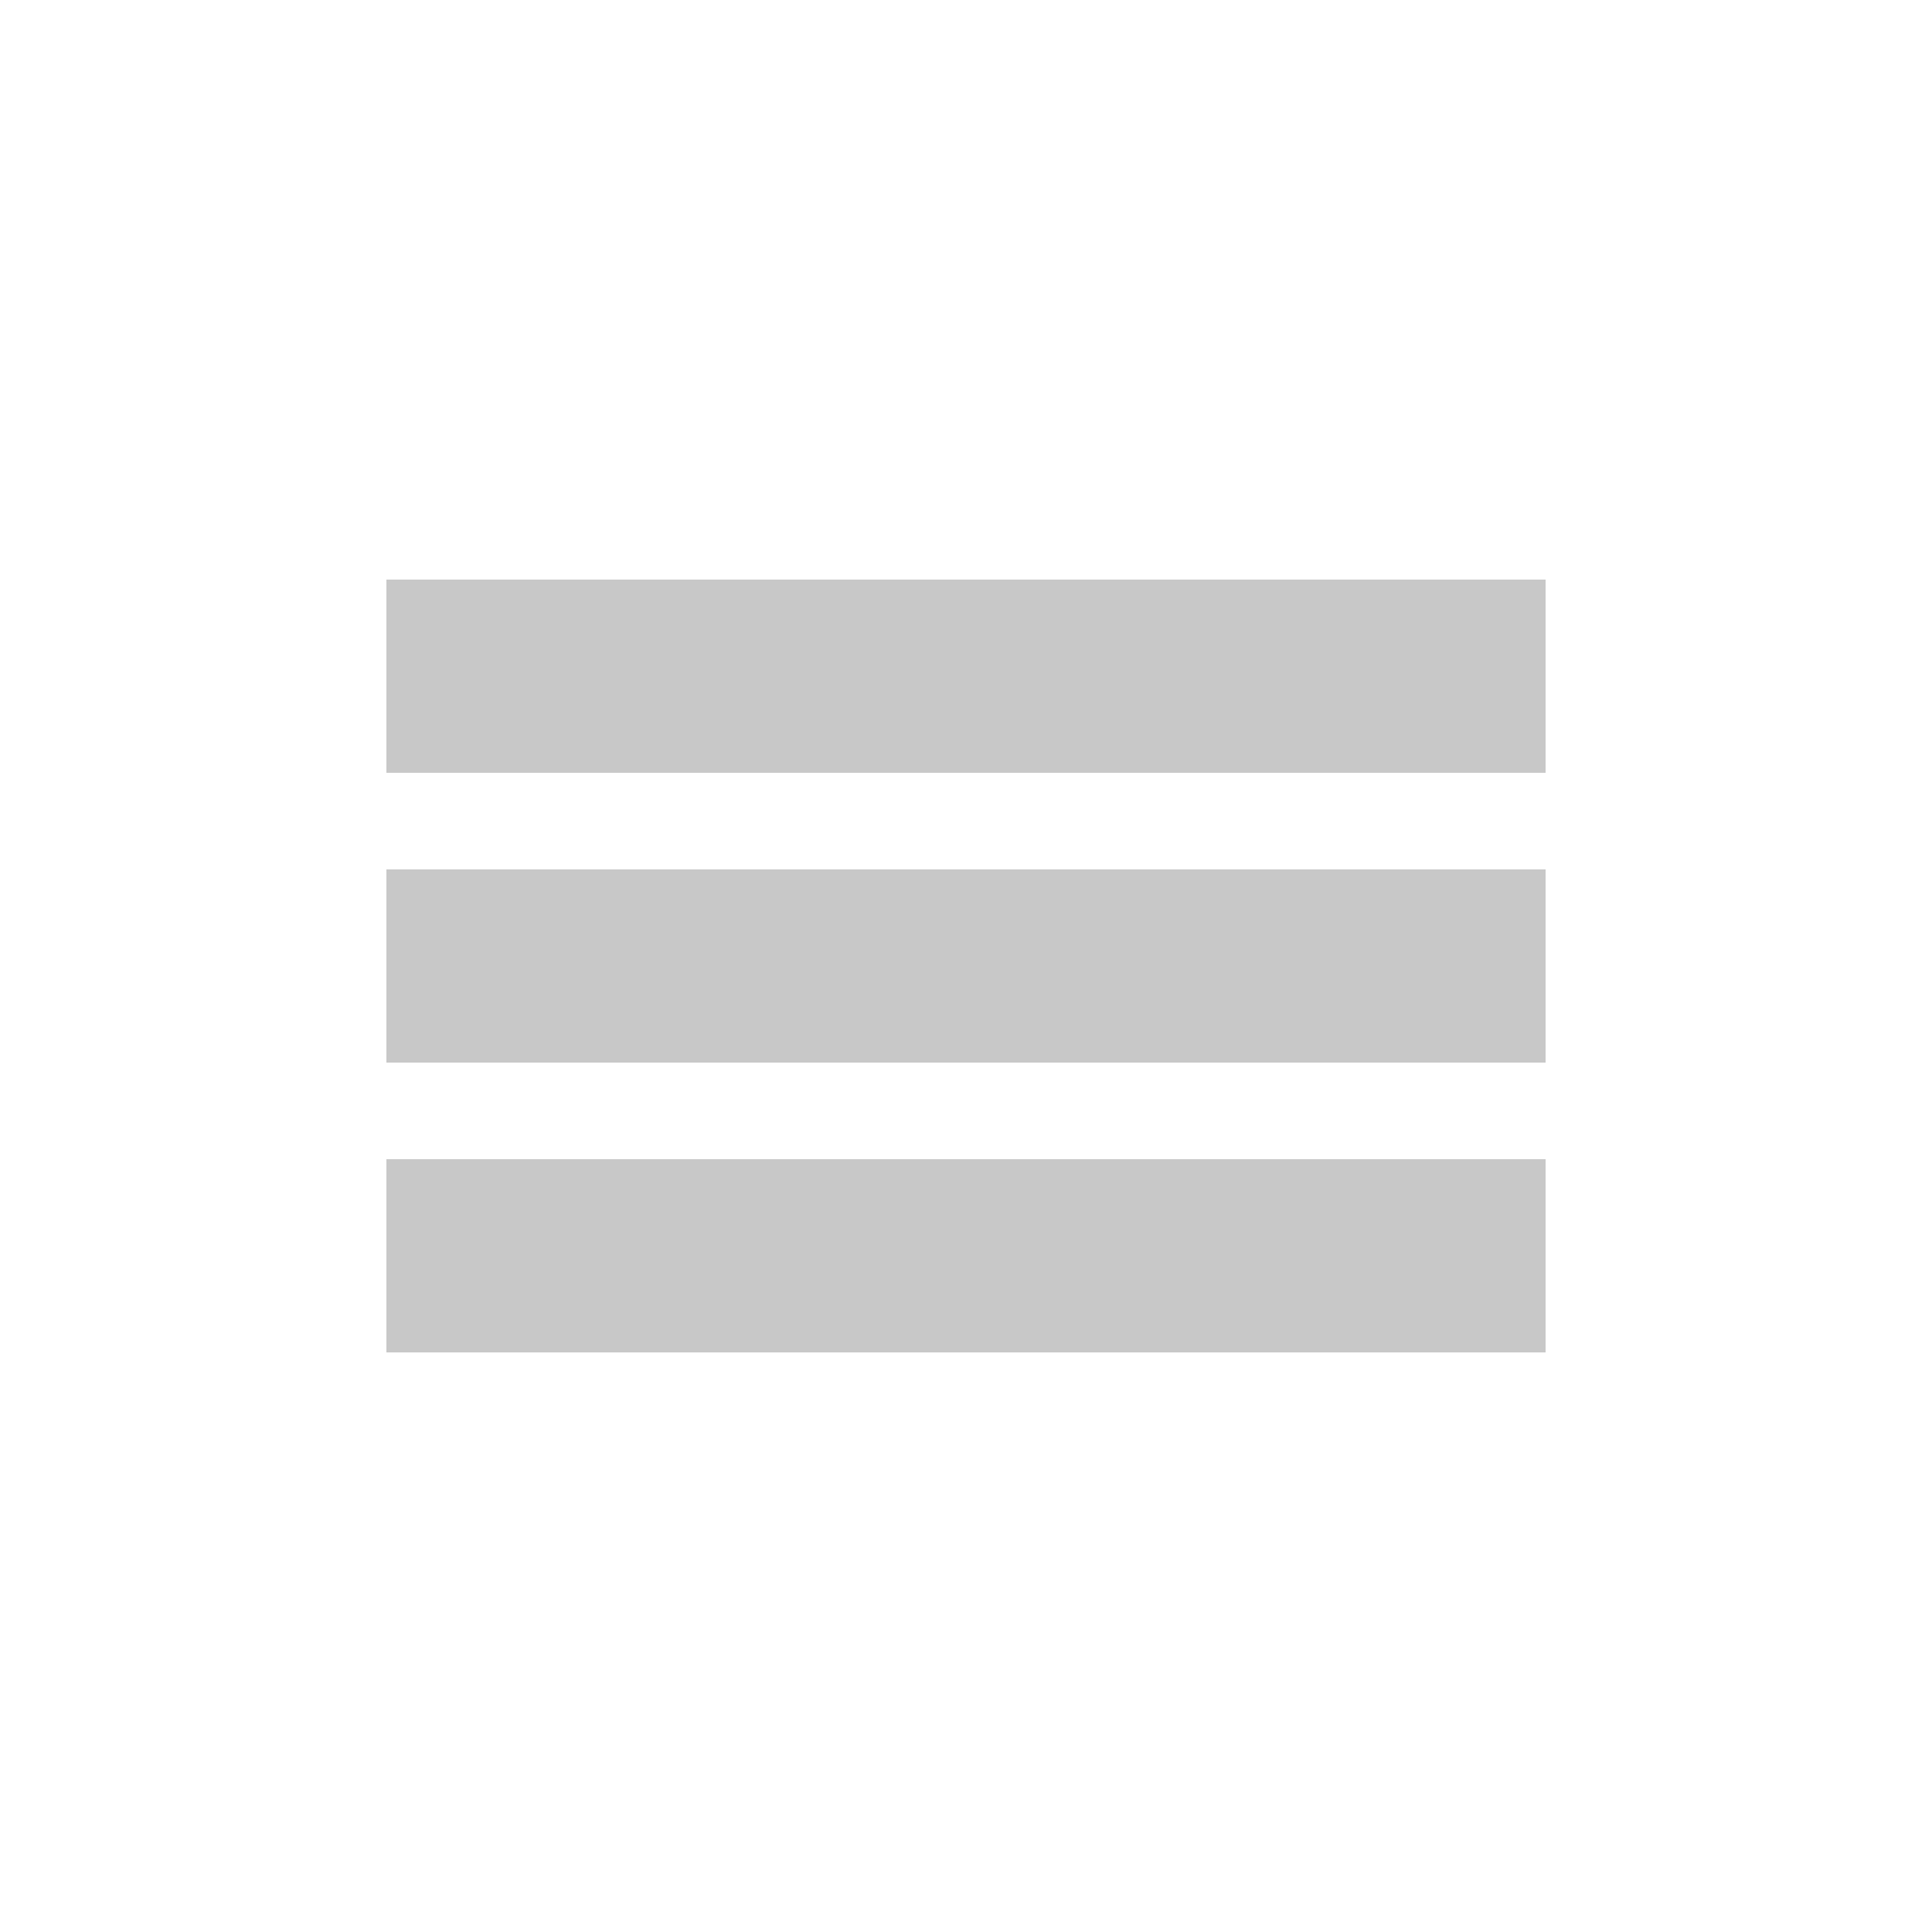
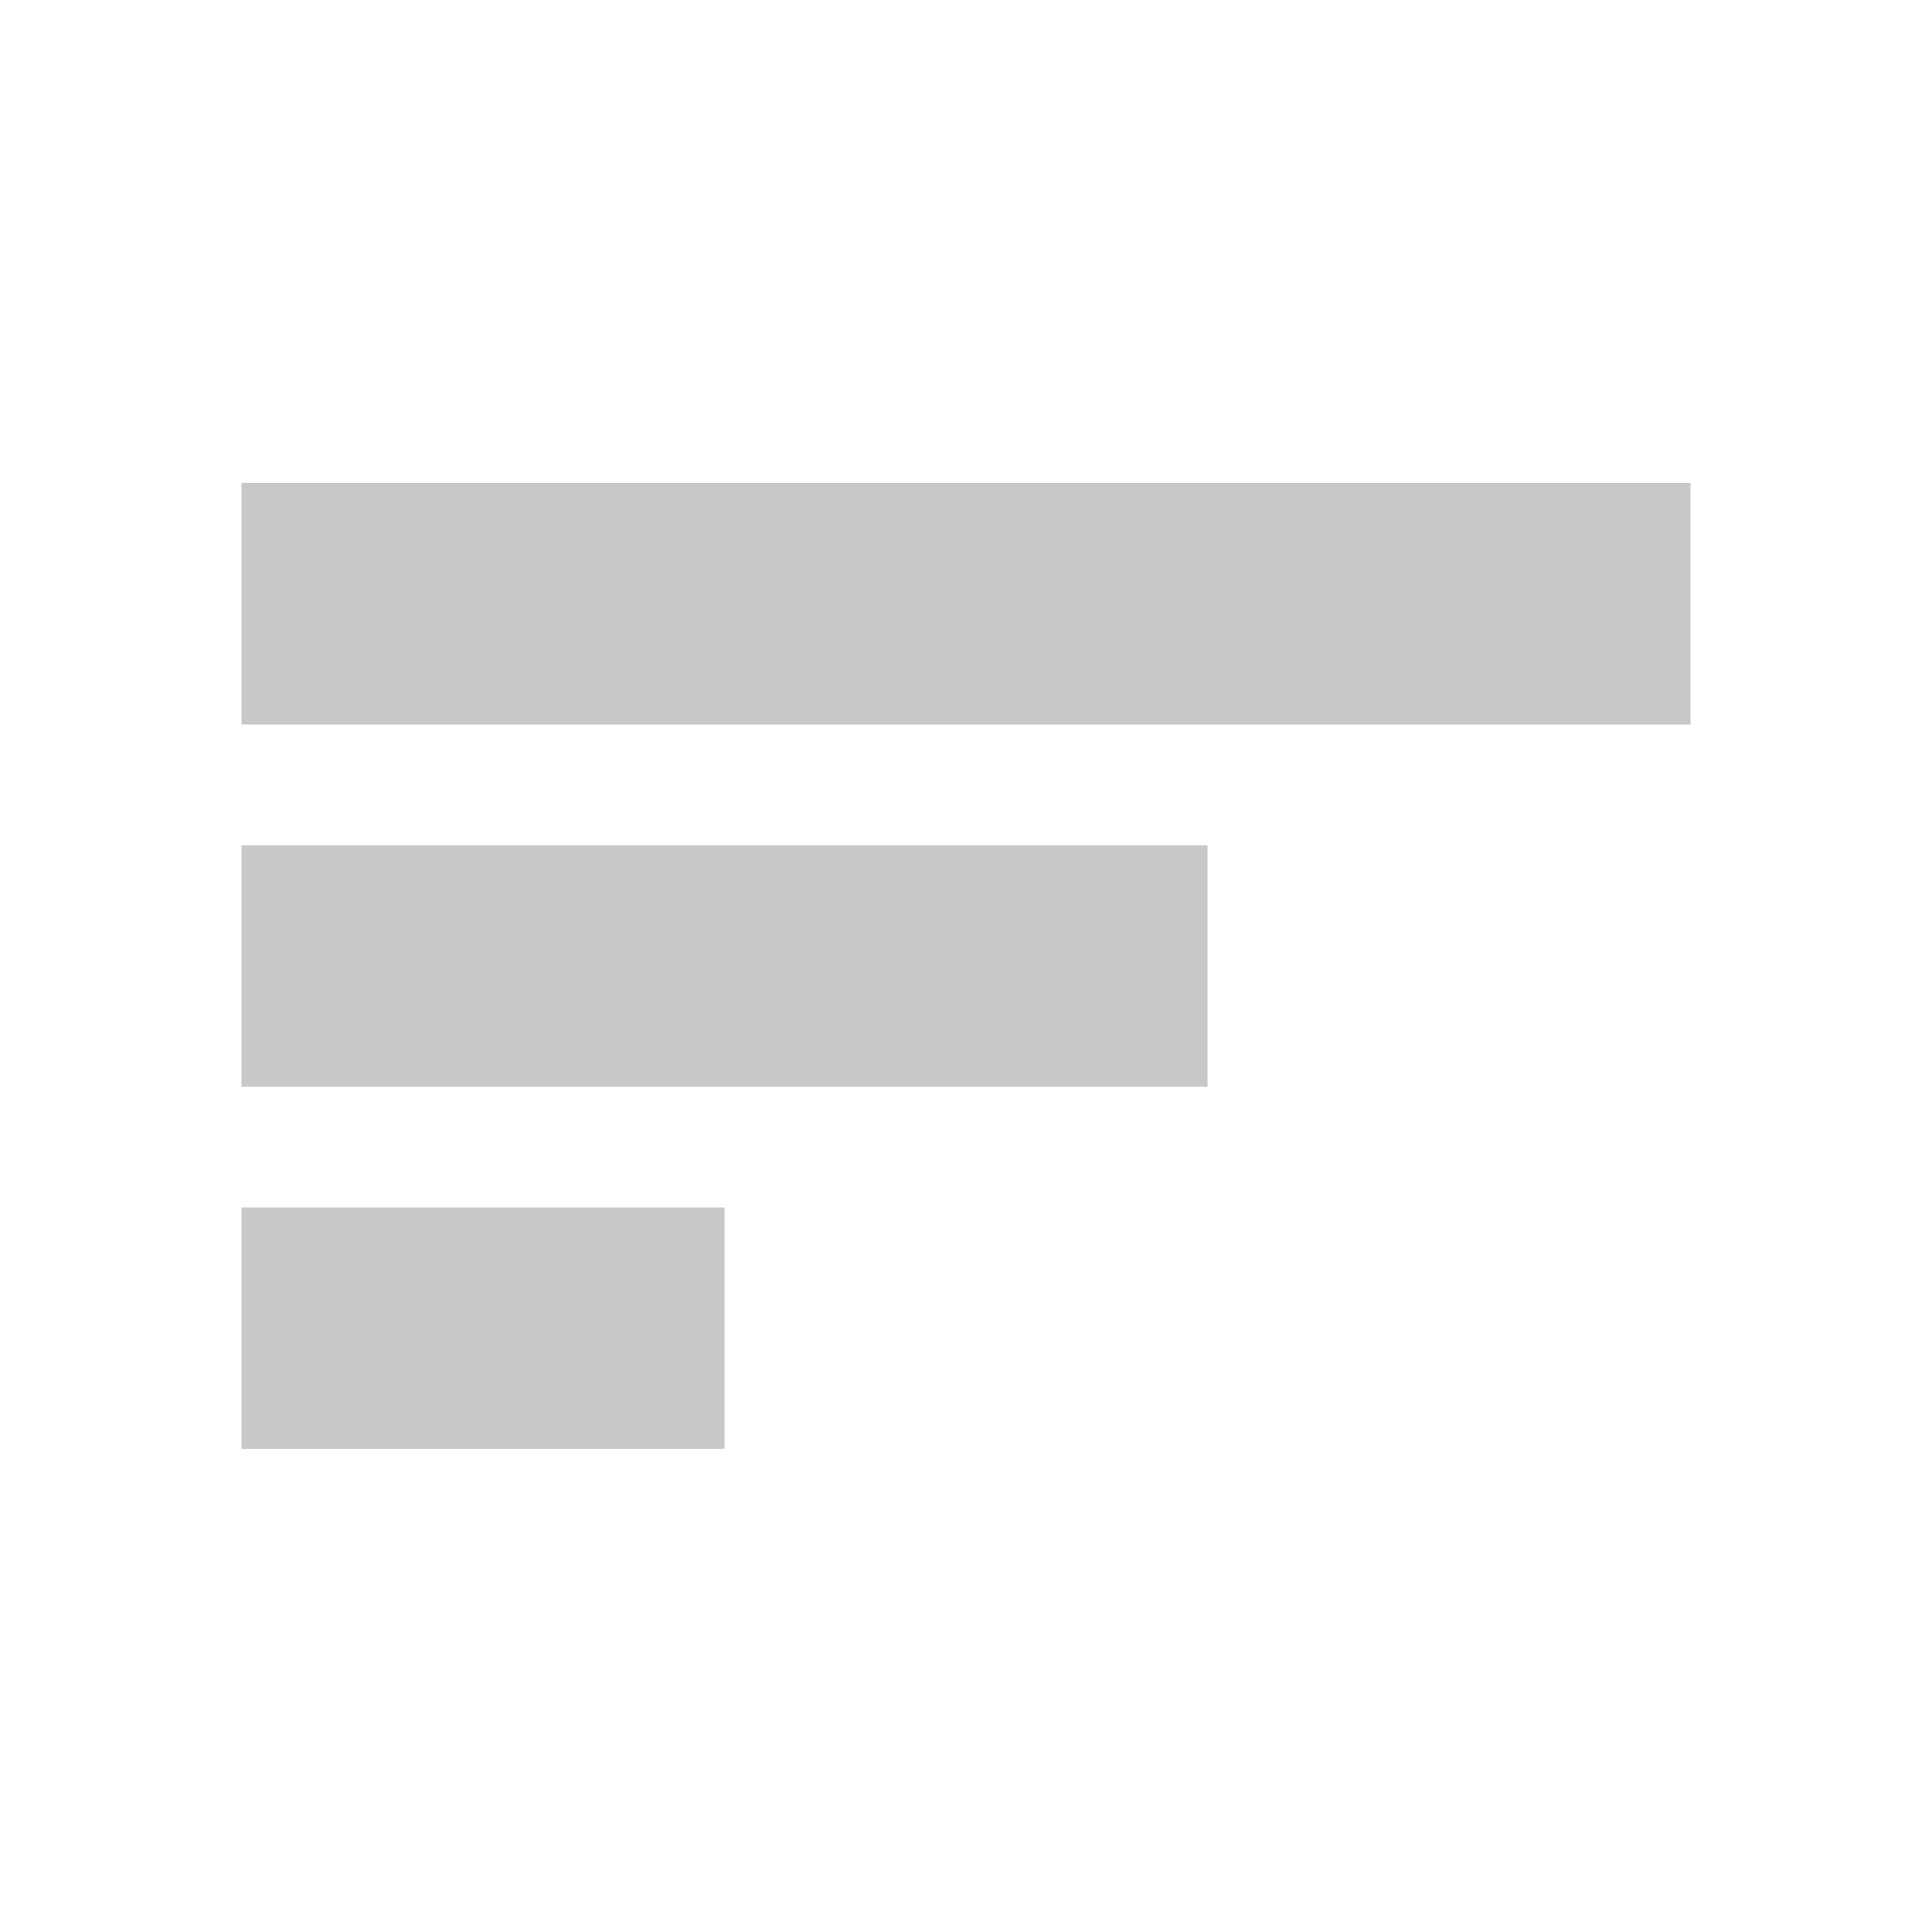
- <svg xmlns="http://www.w3.org/2000/svg" id="svg3838" version="1.1" height="20" width="20">
-   <defs id="defs3842" />
-   <g id="g3836" transform="translate(0,-1032.362)">
-     <rect id="rect3828" style="fill:#c8c8c8;fill-opacity:1;stroke:none;stroke-width:1.155" y="1044.362" x="4" height="2" width="12" />
-     <rect id="rect3832" style="fill:#c8c8c8;fill-opacity:1;stroke:none;stroke-width:1.414" y="1041.362" x="4" height="2" width="12" />
-     <rect id="rect3834" style="fill:#c8c8c8;fill-opacity:1;stroke:none" y="1038.362" x="4" height="2" width="12" />
-   </g>
+ <svg xmlns="http://www.w3.org/2000/svg" width="16" height="16" viewBox="0 0 16 16" fill="none">
+   <path d="M6 10H2V11.999H6V10Z" fill="#C8C8C8" />
+   <path d="M10 7H2V9H10V7Z" fill="#C8C8C8" />
+   <path d="M14 4H2V6H14V4Z" fill="#C8C8C8" />
</svg>
